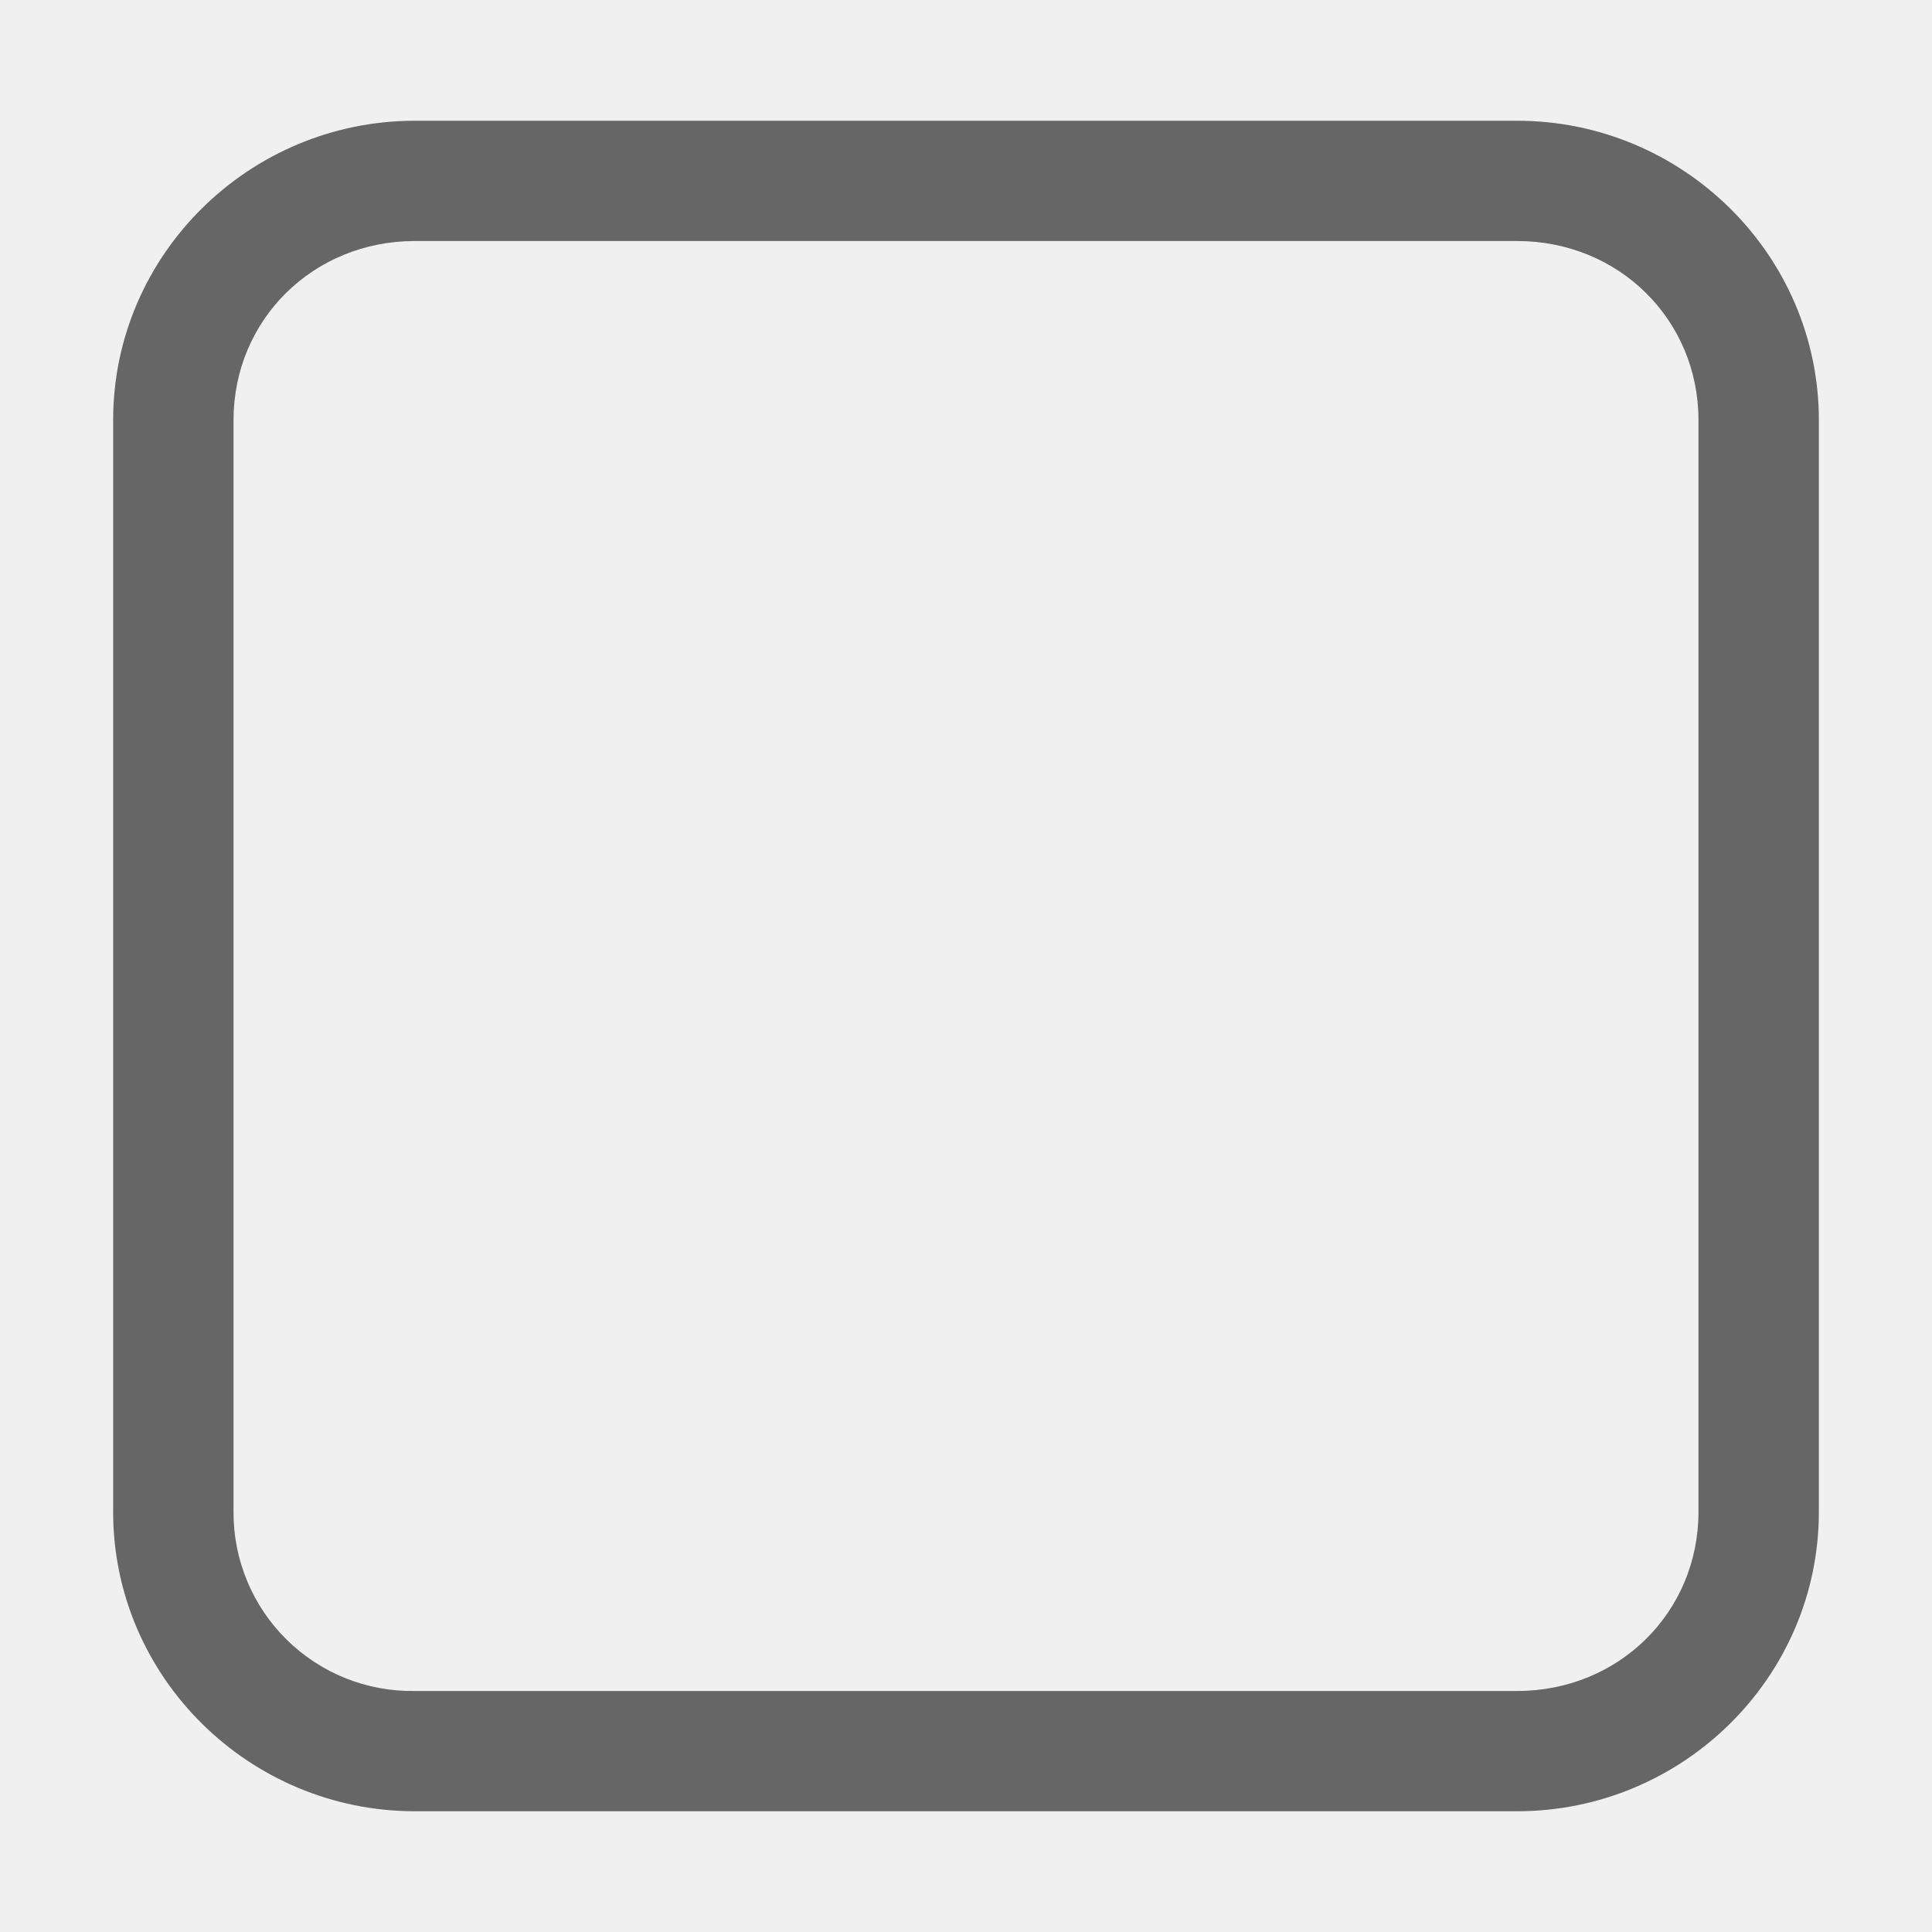
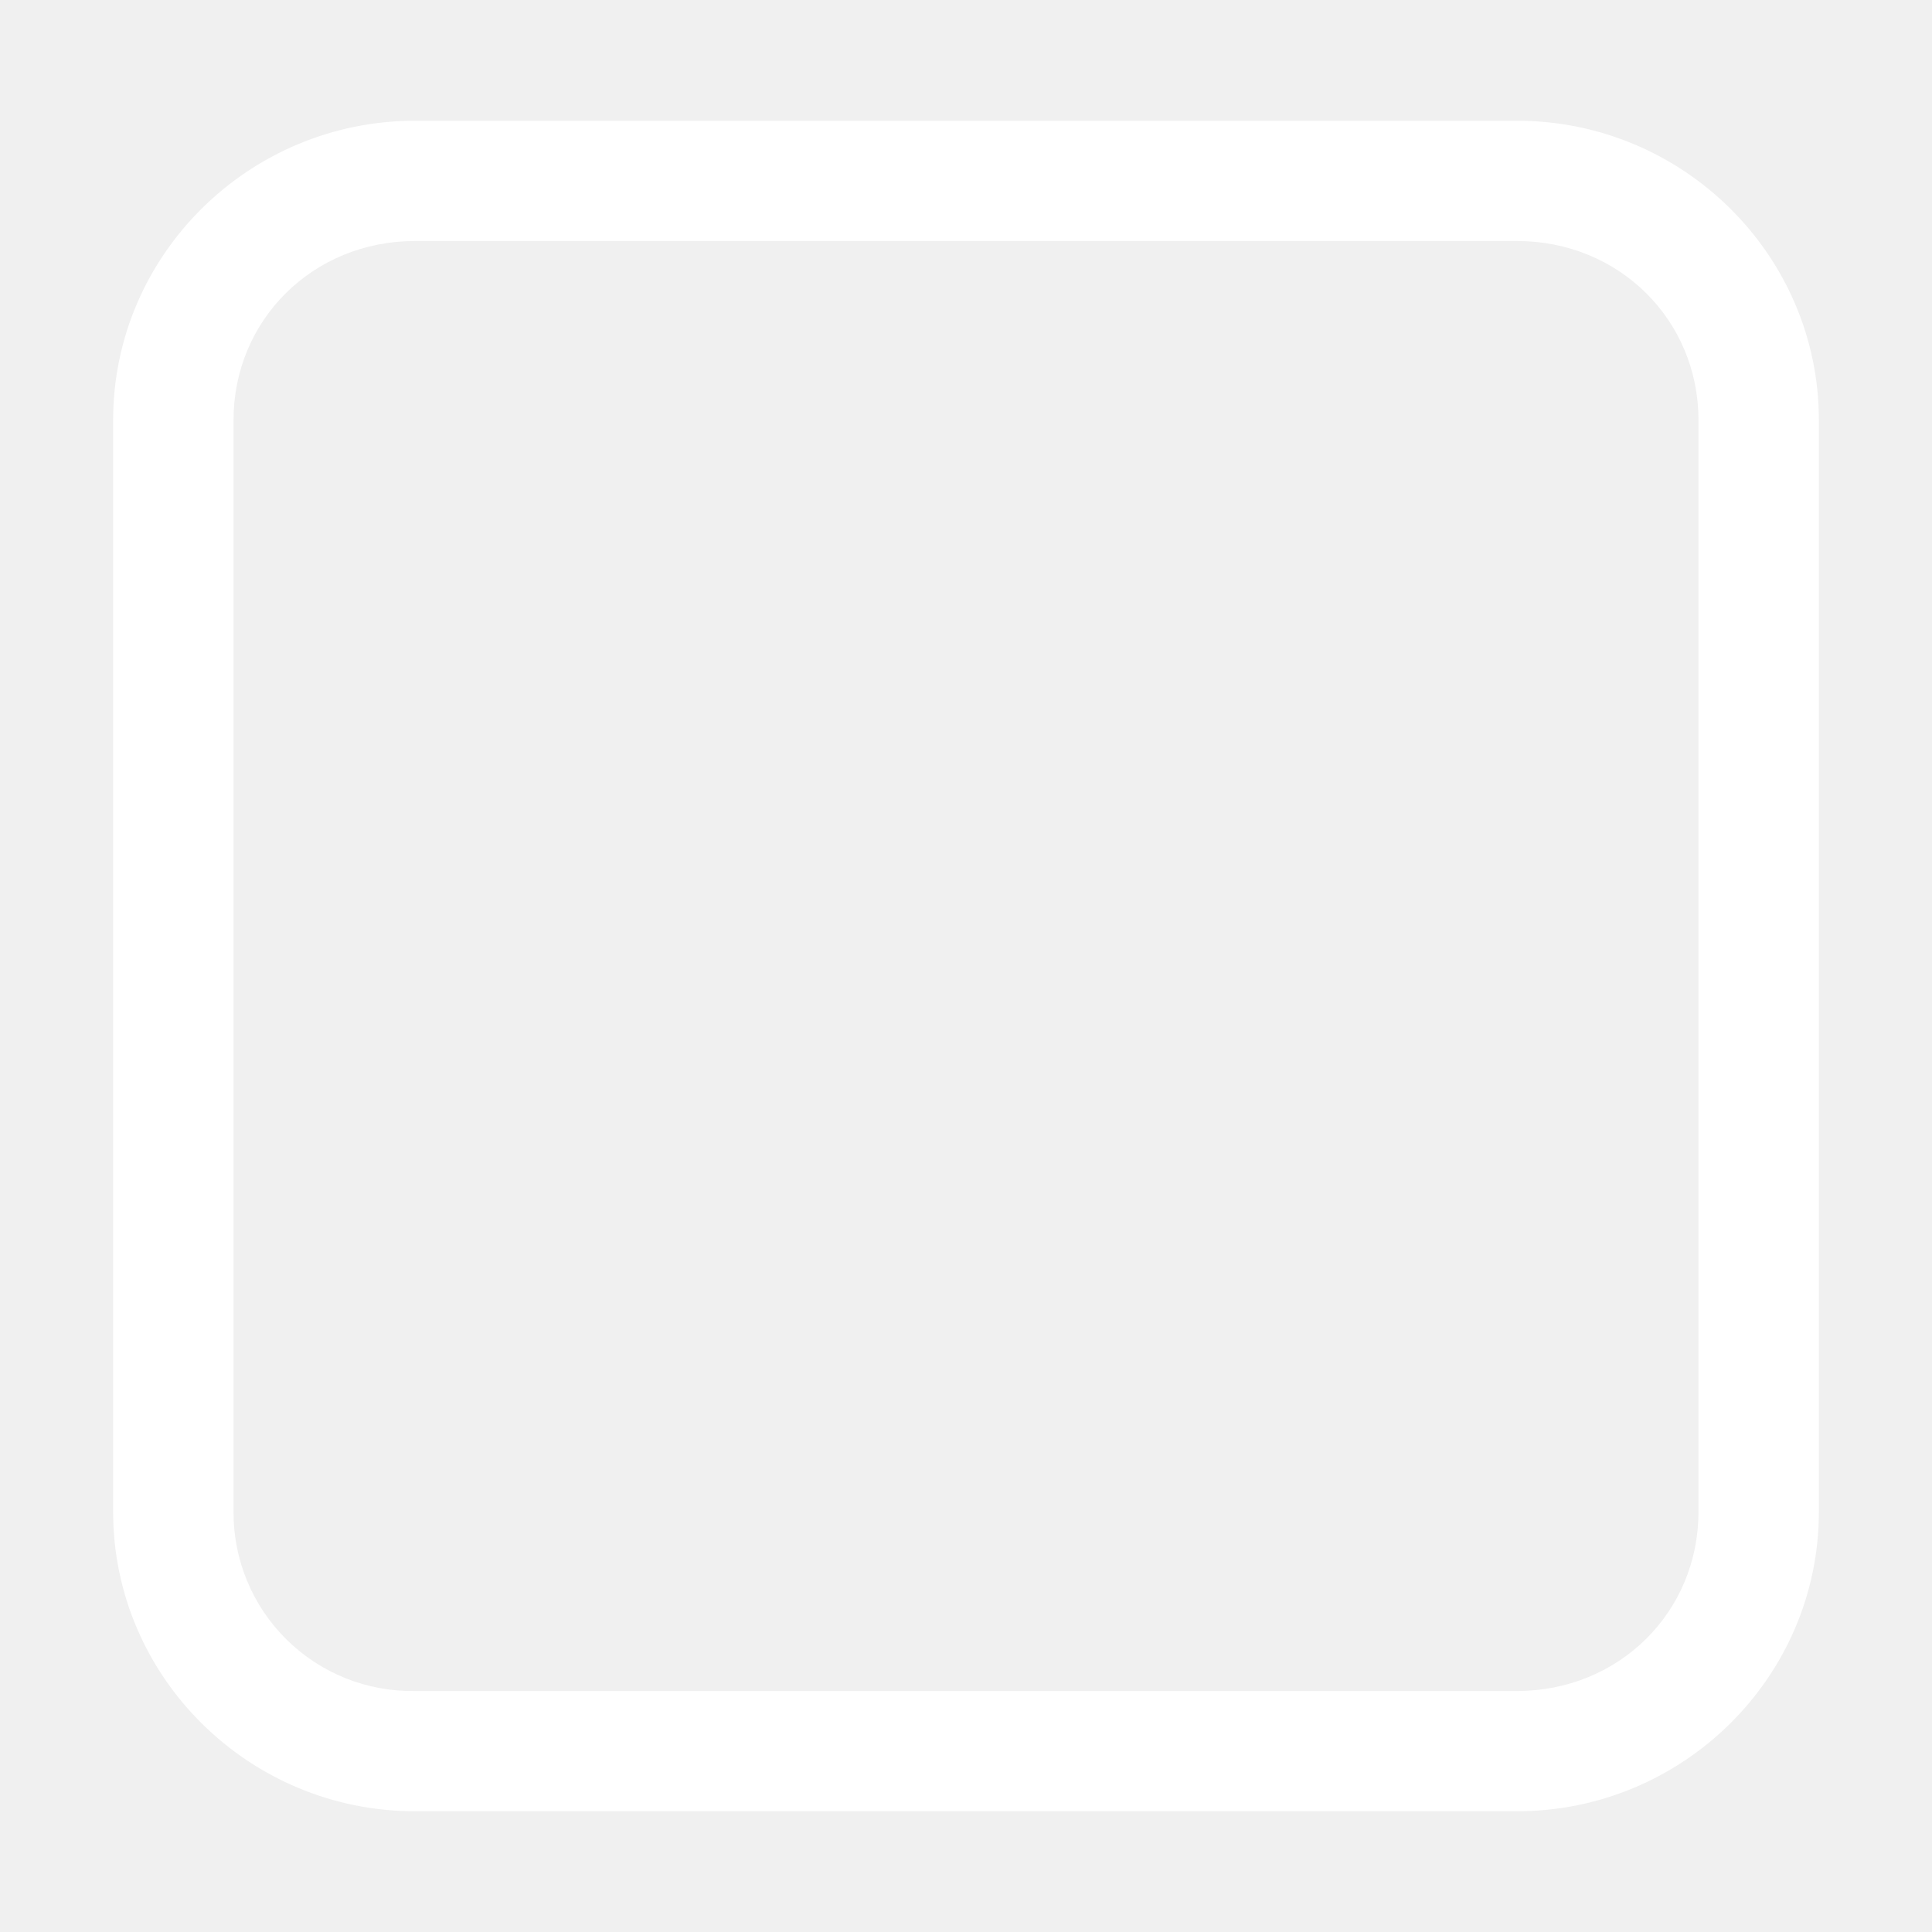
<svg xmlns="http://www.w3.org/2000/svg" height="16" width="16">
  <g transform="translate(-953 171)">
-     <path color="#000" d="M956.436-170c-1.373 0-2.499 1.111-2.499 2.479v9.042c0 1.368 1.126 2.479 2.499 2.479h9.128c1.373 0 2.499-1.111 2.499-2.479v-9.042c0-1.368-1.126-2.479-2.499-2.479zm0 .996h9.128c.844 0 1.502.654 1.502 1.483v9.042c0 .829-.658 1.483-1.502 1.483h-9.128a1.477 1.477 0 0 1-1.502-1.483v-9.042c0-.829.658-1.483 1.502-1.483z" fill="#666" font-family="sans-serif" font-weight="400" overflow="visible" style="line-height:normal;font-variant-ligatures:normal;font-variant-position:normal;font-variant-caps:normal;font-variant-numeric:normal;font-variant-alternates:normal;font-feature-settings:normal;text-indent:0;text-align:start;text-decoration-line:none;text-decoration-style:solid;text-decoration-color:#000;text-transform:none;text-orientation:mixed;shape-padding:0;isolation:auto;mix-blend-mode:normal;marker:none" white-space="normal" />
+     <path color="#000" d="M956.436-170c-1.373 0-2.499 1.111-2.499 2.479v9.042c0 1.368 1.126 2.479 2.499 2.479h9.128c1.373 0 2.499-1.111 2.499-2.479v-9.042c0-1.368-1.126-2.479-2.499-2.479zm0 .996h9.128c.844 0 1.502.654 1.502 1.483v9.042c0 .829-.658 1.483-1.502 1.483h-9.128a1.477 1.477 0 0 1-1.502-1.483v-9.042c0-.829.658-1.483 1.502-1.483z" fill="#FFFFFF" font-family="sans-serif" font-weight="400" overflow="visible" style="line-height:normal;font-variant-ligatures:normal;font-variant-position:normal;font-variant-caps:normal;font-variant-numeric:normal;font-variant-alternates:normal;font-feature-settings:normal;text-indent:0;text-align:start;text-decoration-line:none;text-decoration-style:solid;text-decoration-color:#000;text-transform:none;text-orientation:mixed;shape-padding:0;isolation:auto;mix-blend-mode:normal;marker:none" white-space="normal" />
  </g>
</svg>
